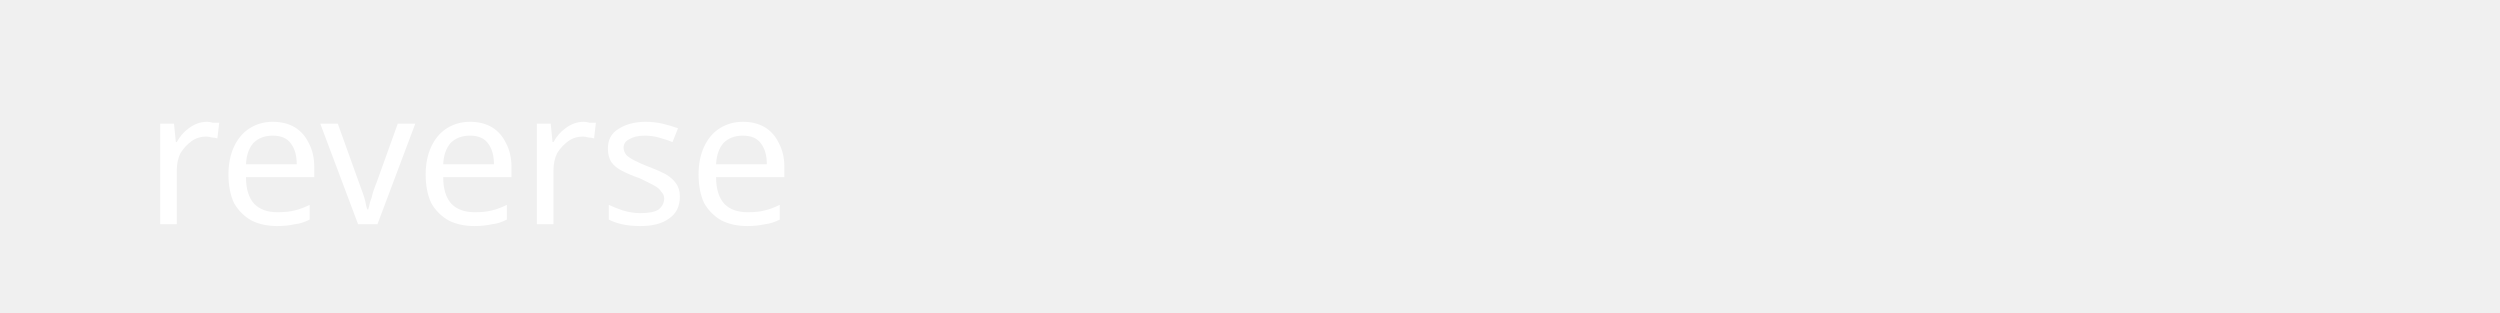
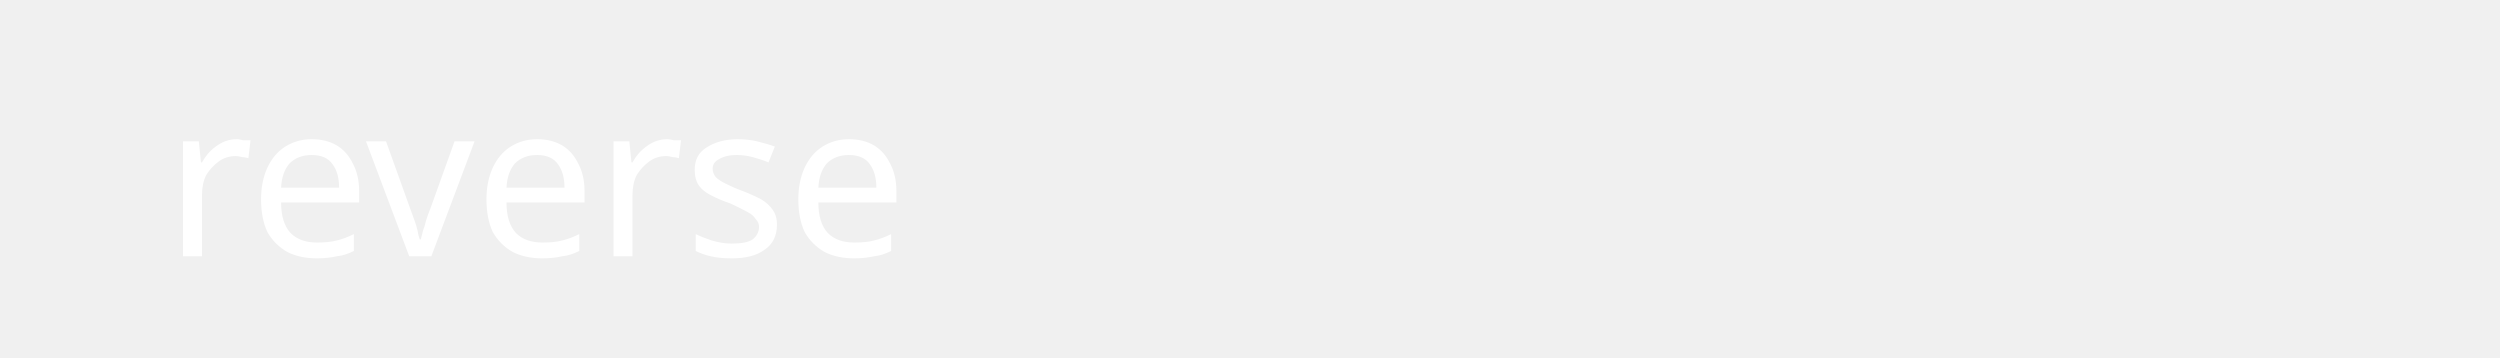
- <svg xmlns="http://www.w3.org/2000/svg" width="160" height="20" viewBox="0 0 42.333 5.292" version="1.1" id="svg907">
+ <svg xmlns="http://www.w3.org/2000/svg" width="140" height="20" viewBox="0 0 37.042 5.292" version="1.1" id="svg907">
  <defs id="defs901" />
  <g id="layer1">
    <text xml:space="preserve" style="font-size:3.175px;line-height:1.25;font-family:'Good Times';-inkscape-font-specification:'Good Times';fill:#ffffff;stroke-width:0.265" x="2.446" y="3.795" id="text1474">
      <tspan id="tspan1472" x="2.446" y="3.795" style="font-size:3.175px;fill:#ffffff;stroke-width:0.265">reverse</tspan>
    </text>
  </g>
</svg>
